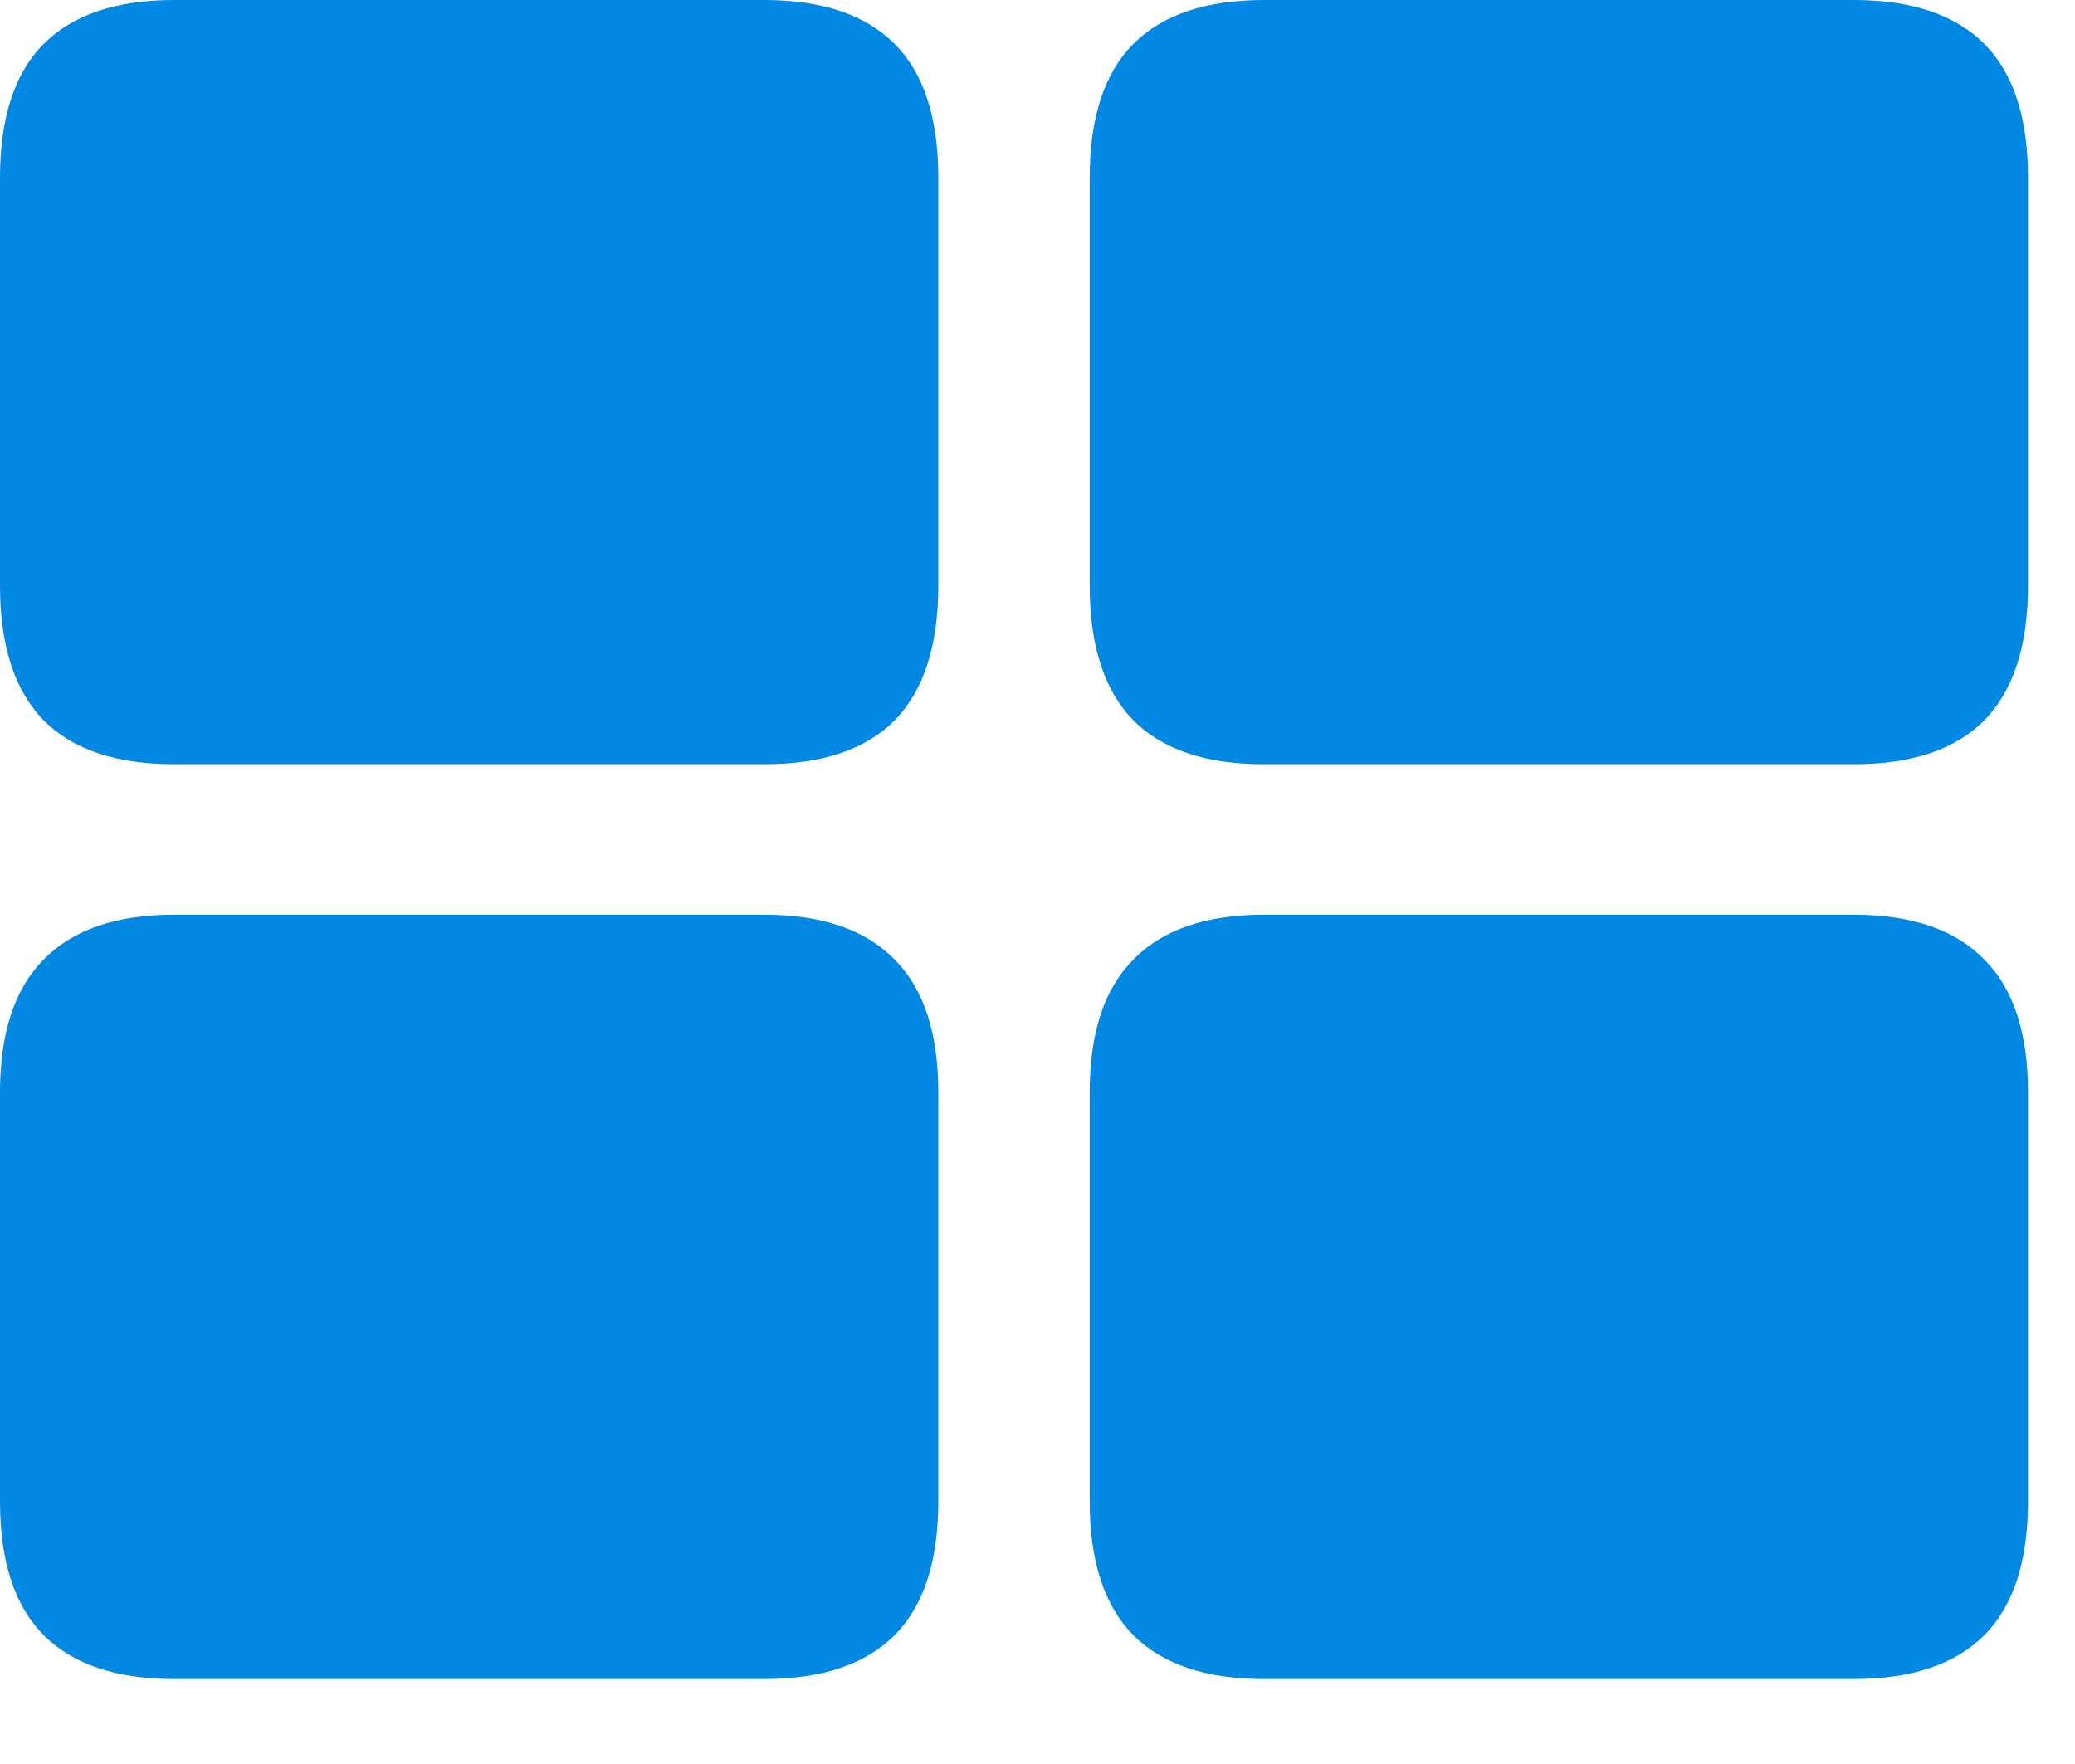
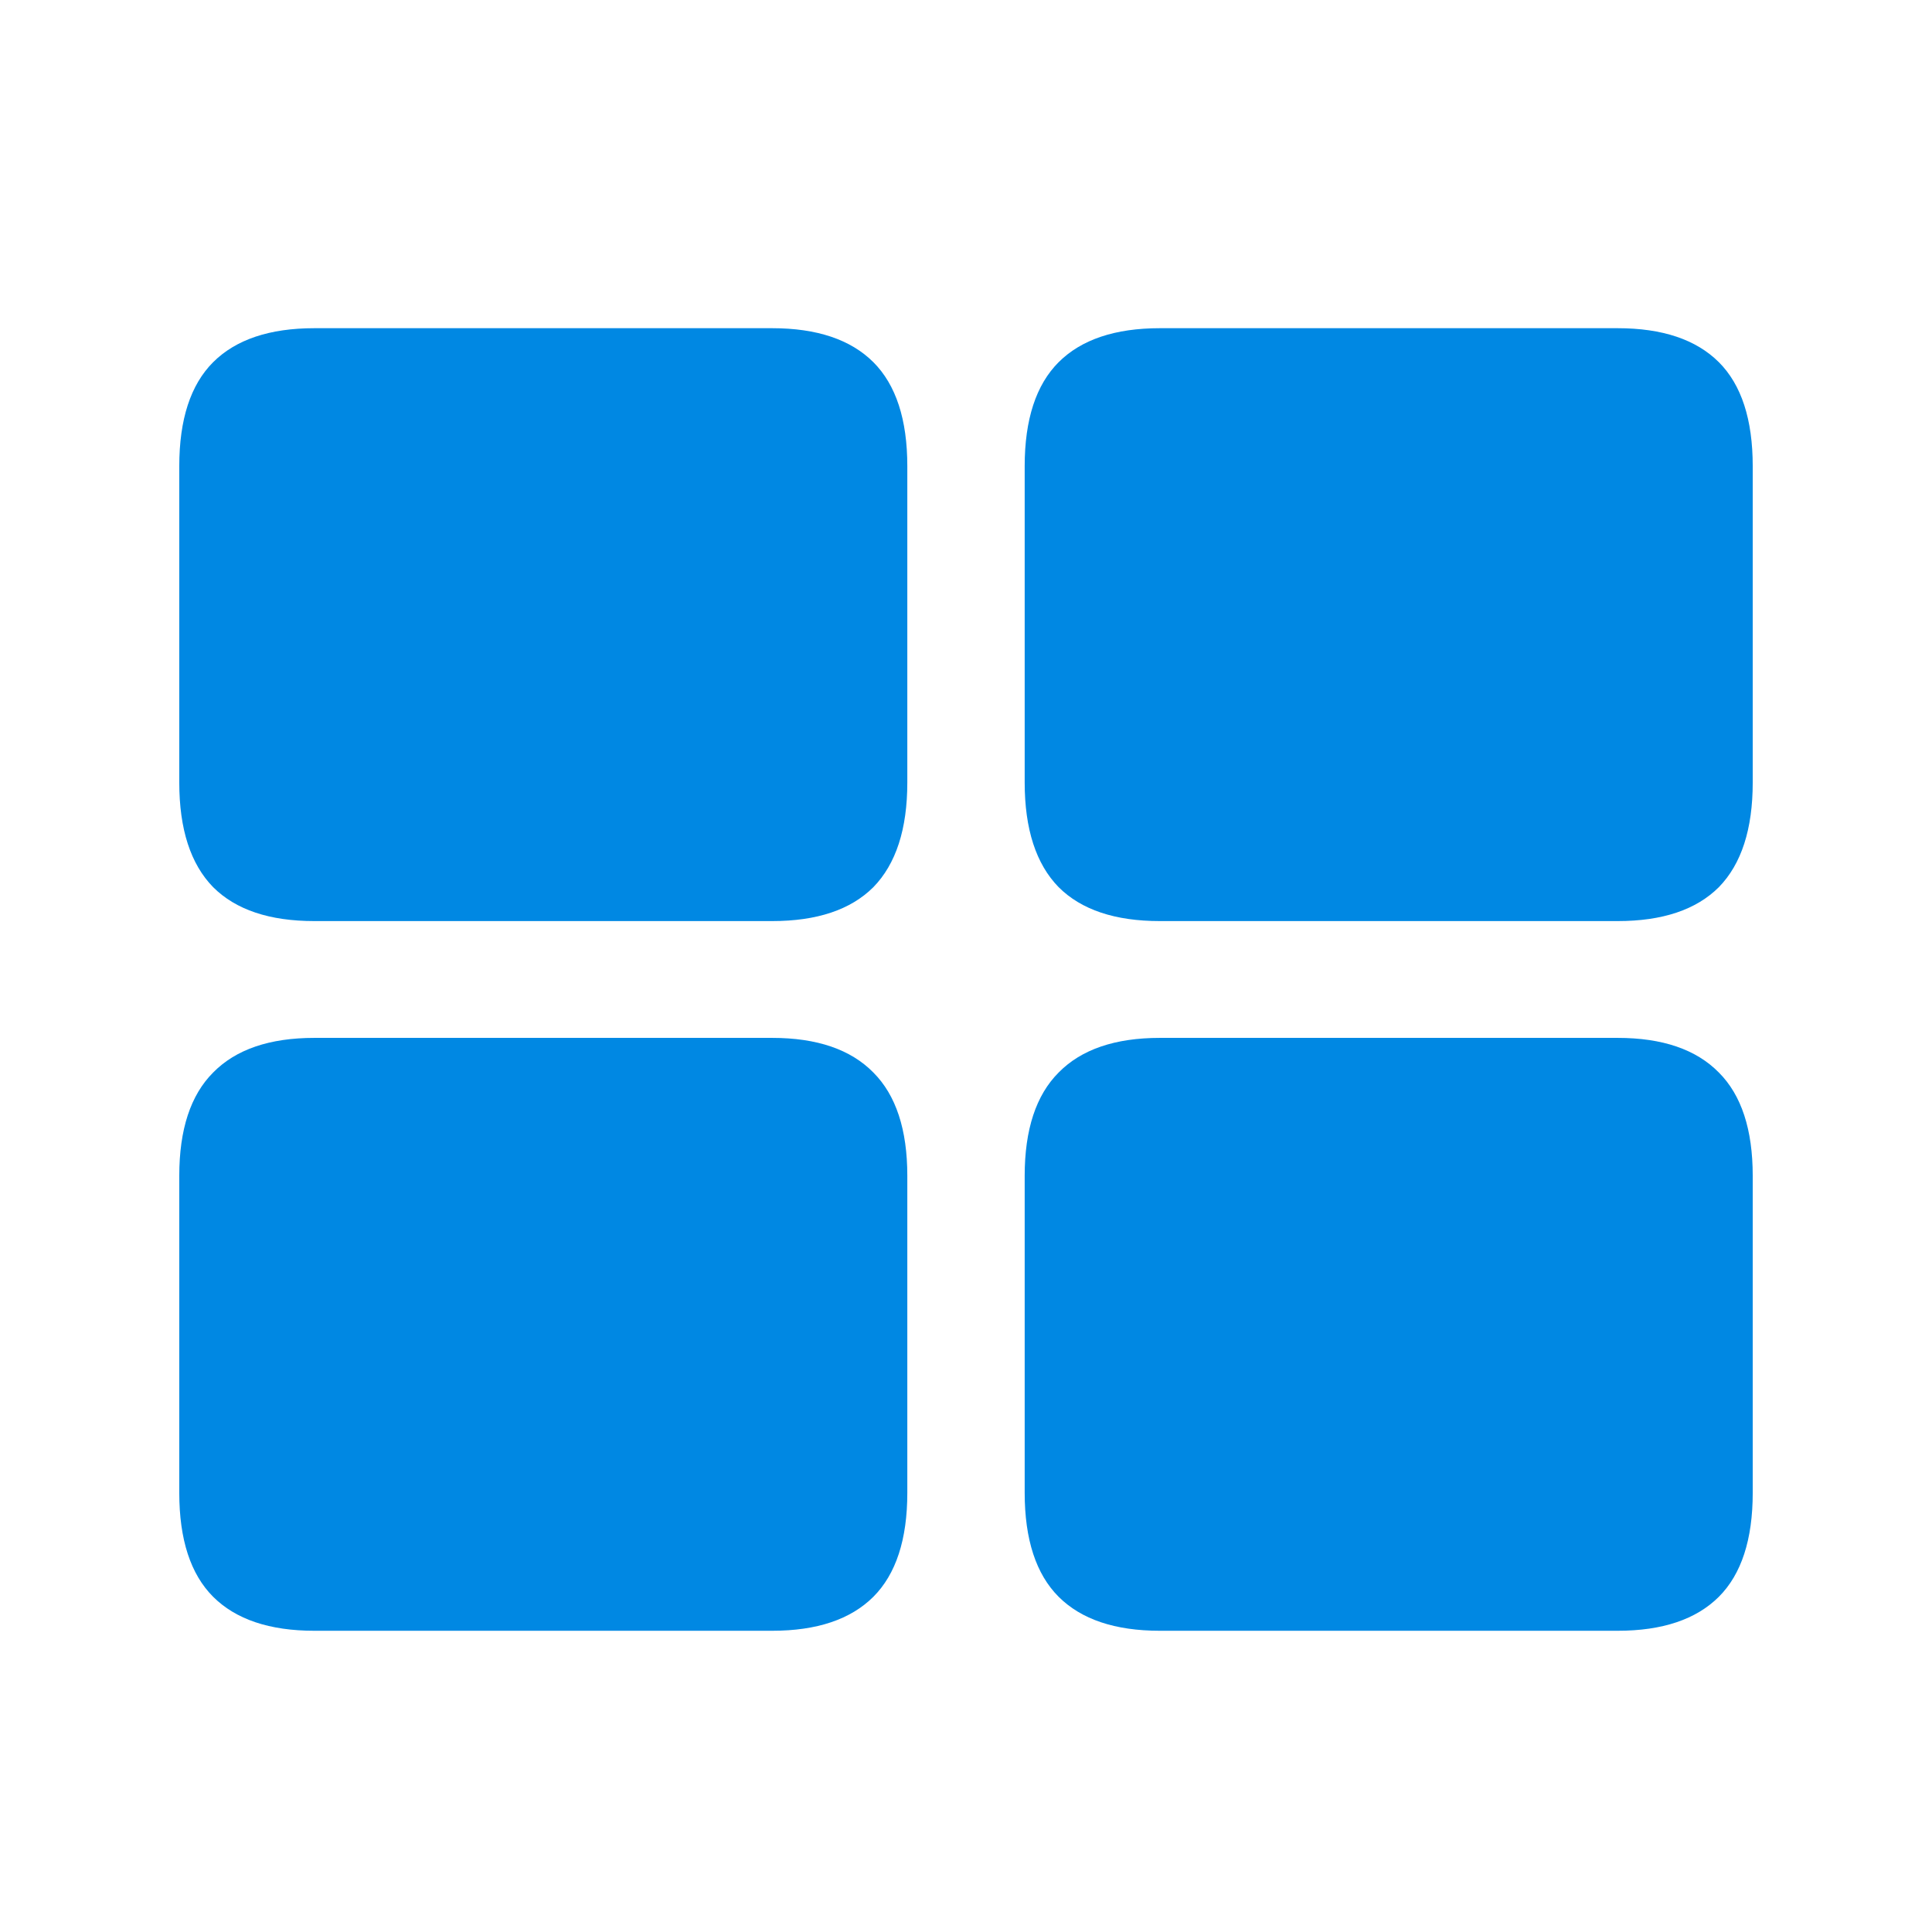
- <svg xmlns="http://www.w3.org/2000/svg" width="20" height="17" viewBox="0 0 20 17" fill="none">
-   <path d="M1.679 7.365C1.122 7.365 0.703 7.225 0.422 6.943C0.141 6.656 0 6.223 0 5.643V1.714C0 1.134 0.141 0.703 0.422 0.422C0.703 0.141 1.122 0 1.679 0H7.365C7.922 0 8.341 0.141 8.622 0.422C8.903 0.703 9.044 1.134 9.044 1.714V5.643C9.044 6.223 8.903 6.656 8.622 6.943C8.341 7.225 7.922 7.365 7.365 7.365H1.679ZM12.182 7.365C11.625 7.365 11.206 7.225 10.925 6.943C10.644 6.656 10.503 6.223 10.503 5.643V1.714C10.503 1.134 10.644 0.703 10.925 0.422C11.206 0.141 11.625 0 12.182 0H17.868C18.425 0 18.844 0.141 19.125 0.422C19.406 0.703 19.547 1.134 19.547 1.714V5.643C19.547 6.223 19.406 6.656 19.125 6.943C18.844 7.225 18.425 7.365 17.868 7.365H12.182ZM1.679 16.181C1.122 16.181 0.703 16.04 0.422 15.759C0.141 15.477 0 15.047 0 14.467V10.529C0 9.955 0.141 9.527 0.422 9.246C0.703 8.959 1.122 8.815 1.679 8.815H7.365C7.922 8.815 8.341 8.959 8.622 9.246C8.903 9.527 9.044 9.955 9.044 10.529V14.467C9.044 15.047 8.903 15.477 8.622 15.759C8.341 16.04 7.922 16.181 7.365 16.181H1.679ZM12.182 16.181C11.625 16.181 11.206 16.04 10.925 15.759C10.644 15.477 10.503 15.047 10.503 14.467V10.529C10.503 9.955 10.644 9.527 10.925 9.246C11.206 8.959 11.625 8.815 12.182 8.815H17.868C18.425 8.815 18.844 8.959 19.125 9.246C19.406 9.527 19.547 9.955 19.547 10.529V14.467C19.547 15.047 19.406 15.477 19.125 15.759C18.844 16.04 18.425 16.181 17.868 16.181H12.182Z" fill="#0088E3" />
+ <svg xmlns="http://www.w3.org/2000/svg" width="24" height="24" viewBox="0 0 24 24" fill="none">
+   <path d="M3.905 11.442C3.349 11.442 2.93 11.302 2.648 11.021C2.367 10.733 2.227 10.3 2.227 9.72V5.791C2.227 5.211 2.367 4.78 2.648 4.499C2.93 4.218 3.349 4.077 3.905 4.077H9.592C10.148 4.077 10.567 4.218 10.849 4.499C11.13 4.78 11.271 5.211 11.271 5.791V9.72C11.271 10.3 11.13 10.733 10.849 11.021C10.567 11.302 10.148 11.442 9.592 11.442H3.905ZM14.408 11.442C13.852 11.442 13.433 11.302 13.151 11.021C12.87 10.733 12.729 10.3 12.729 9.72V5.791C12.729 5.211 12.87 4.78 13.151 4.499C13.433 4.218 13.852 4.077 14.408 4.077H20.095C20.651 4.077 21.07 4.218 21.352 4.499C21.633 4.78 21.773 5.211 21.773 5.791V9.72C21.773 10.3 21.633 10.733 21.352 11.021C21.07 11.302 20.651 11.442 20.095 11.442H14.408ZM3.905 20.258C3.349 20.258 2.93 20.117 2.648 19.836C2.367 19.555 2.227 19.124 2.227 18.544V14.606C2.227 14.032 2.367 13.604 2.648 13.323C2.93 13.036 3.349 12.893 3.905 12.893H9.592C10.148 12.893 10.567 13.036 10.849 13.323C11.13 13.604 11.271 14.032 11.271 14.606V18.544C11.271 19.124 11.13 19.555 10.849 19.836C10.567 20.117 10.148 20.258 9.592 20.258H3.905ZM14.408 20.258C13.852 20.258 13.433 20.117 13.151 19.836C12.87 19.555 12.729 19.124 12.729 18.544V14.606C12.729 14.032 12.87 13.604 13.151 13.323C13.433 13.036 13.852 12.893 14.408 12.893H20.095C20.651 12.893 21.07 13.036 21.352 13.323C21.633 13.604 21.773 14.032 21.773 14.606V18.544C21.773 19.124 21.633 19.555 21.352 19.836C21.07 20.117 20.651 20.258 20.095 20.258H14.408Z" fill="#0088E3" />
</svg>
